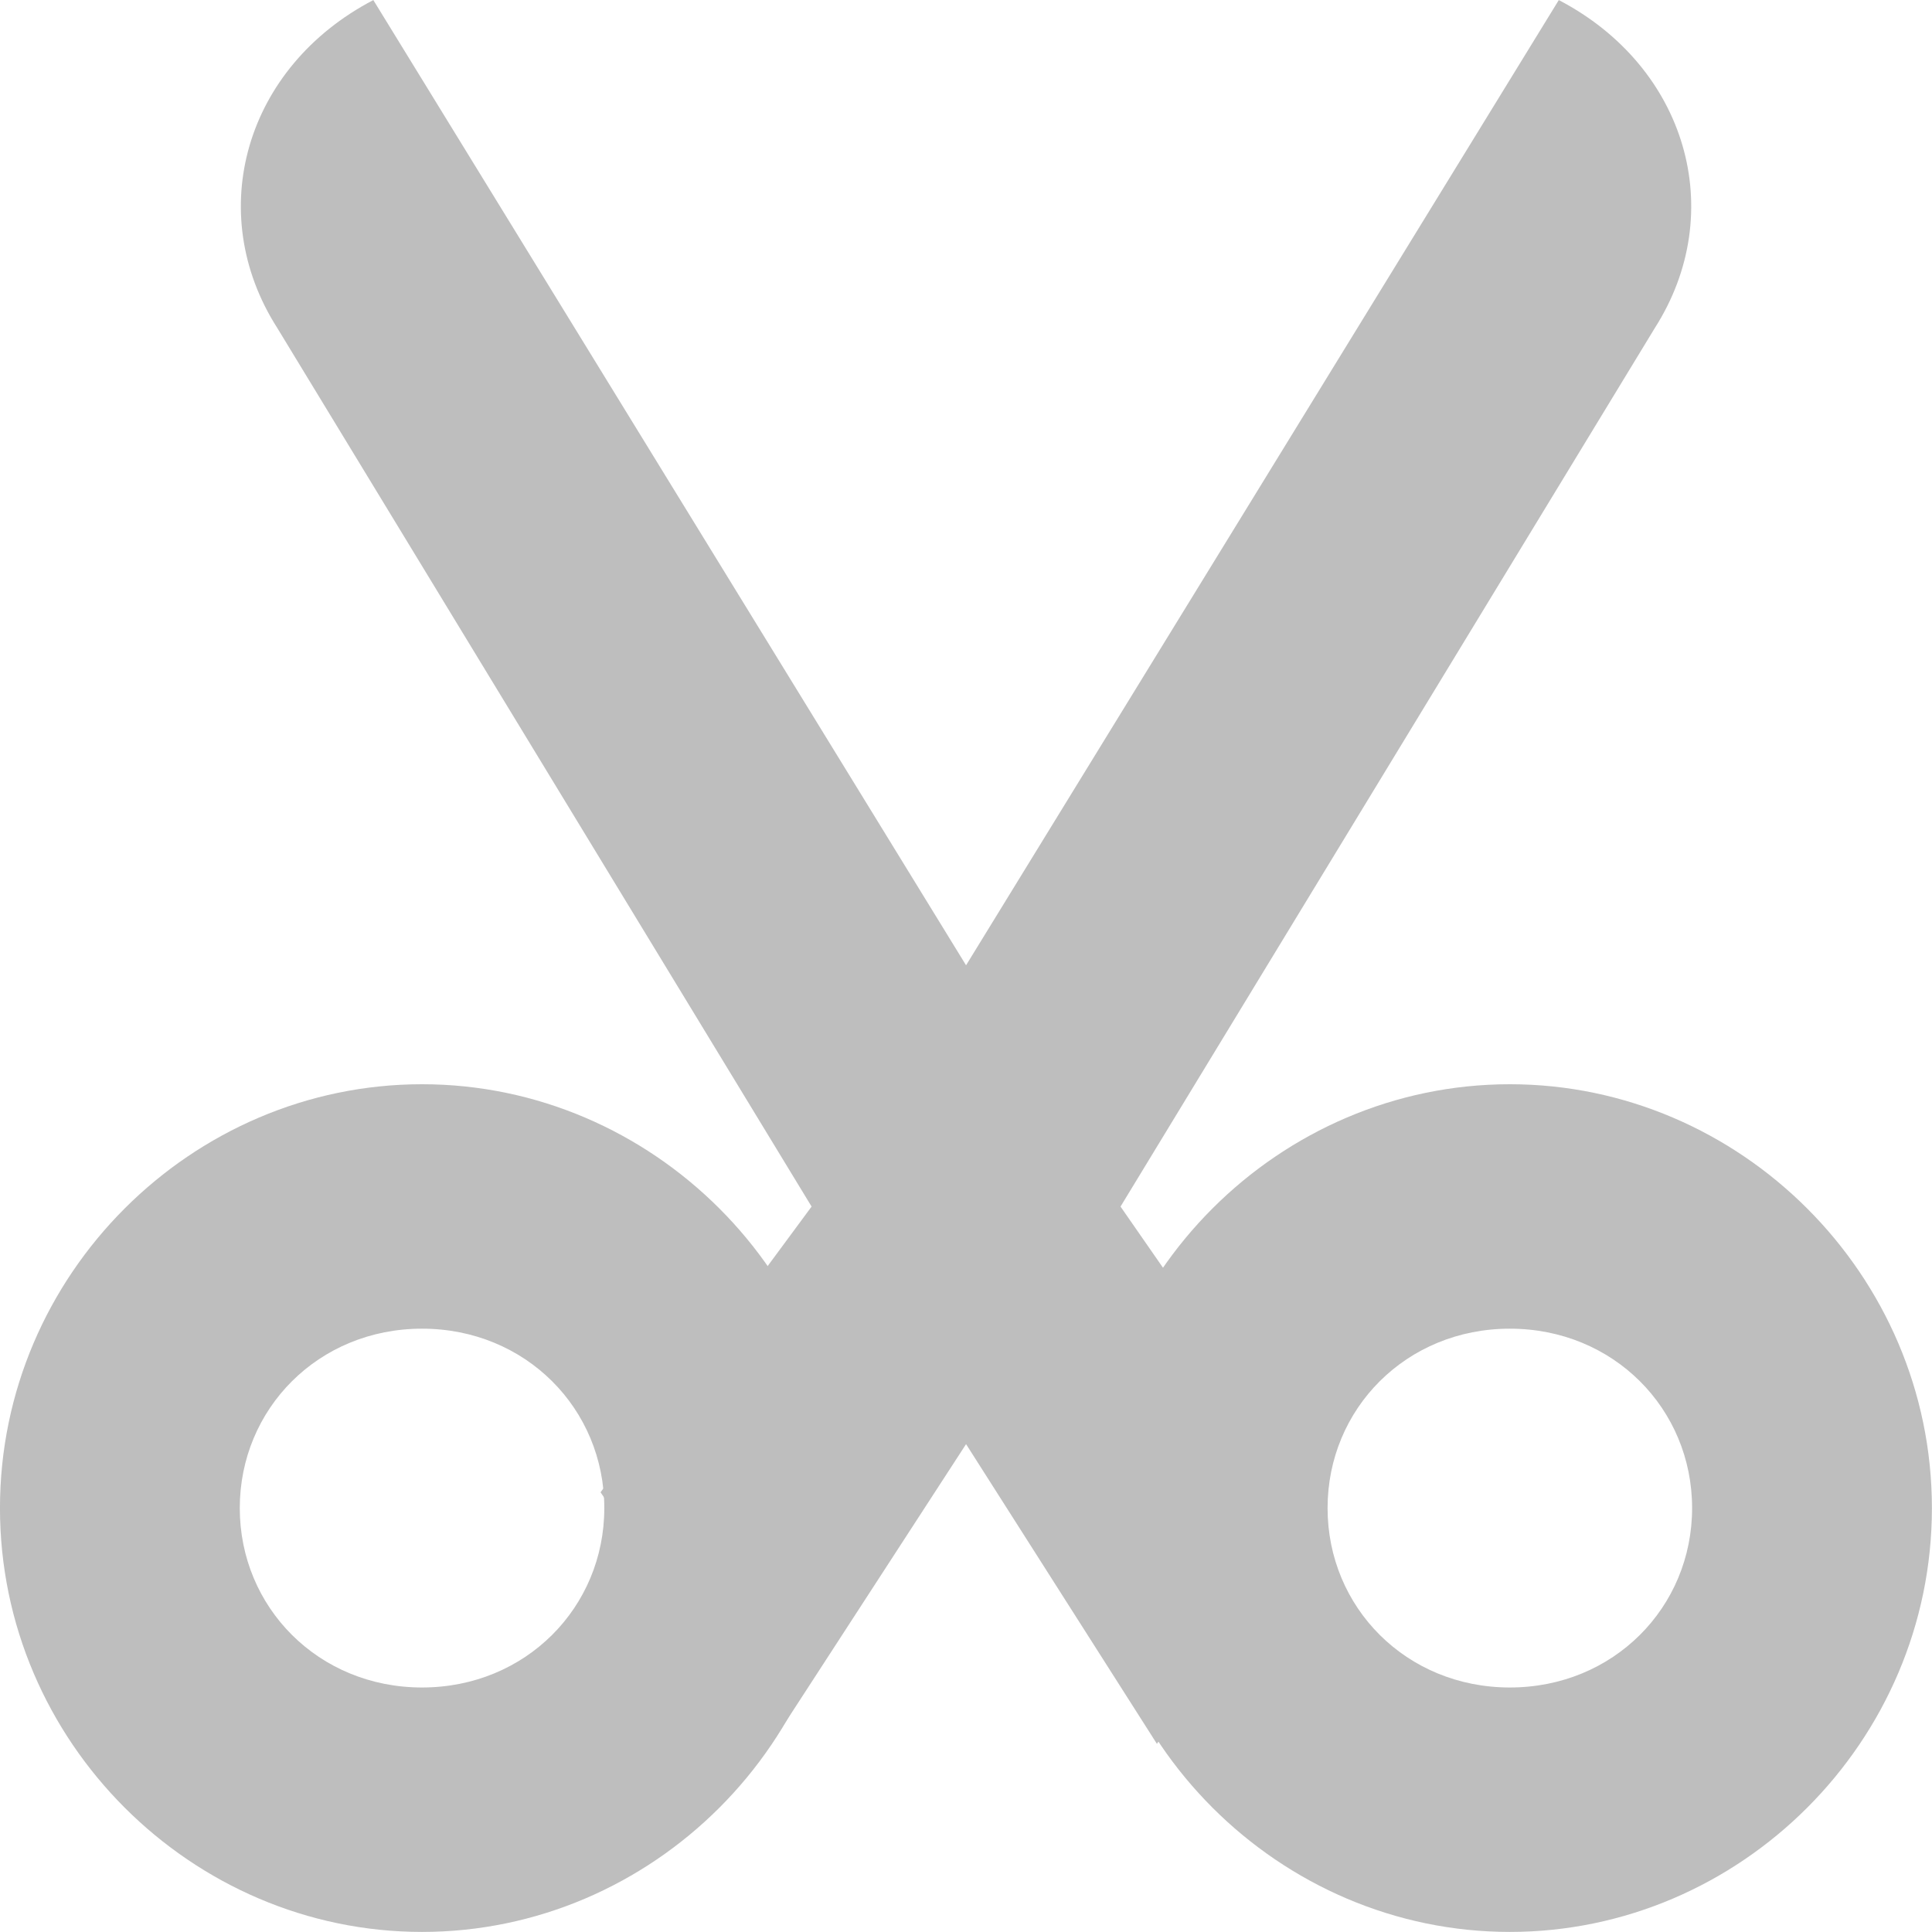
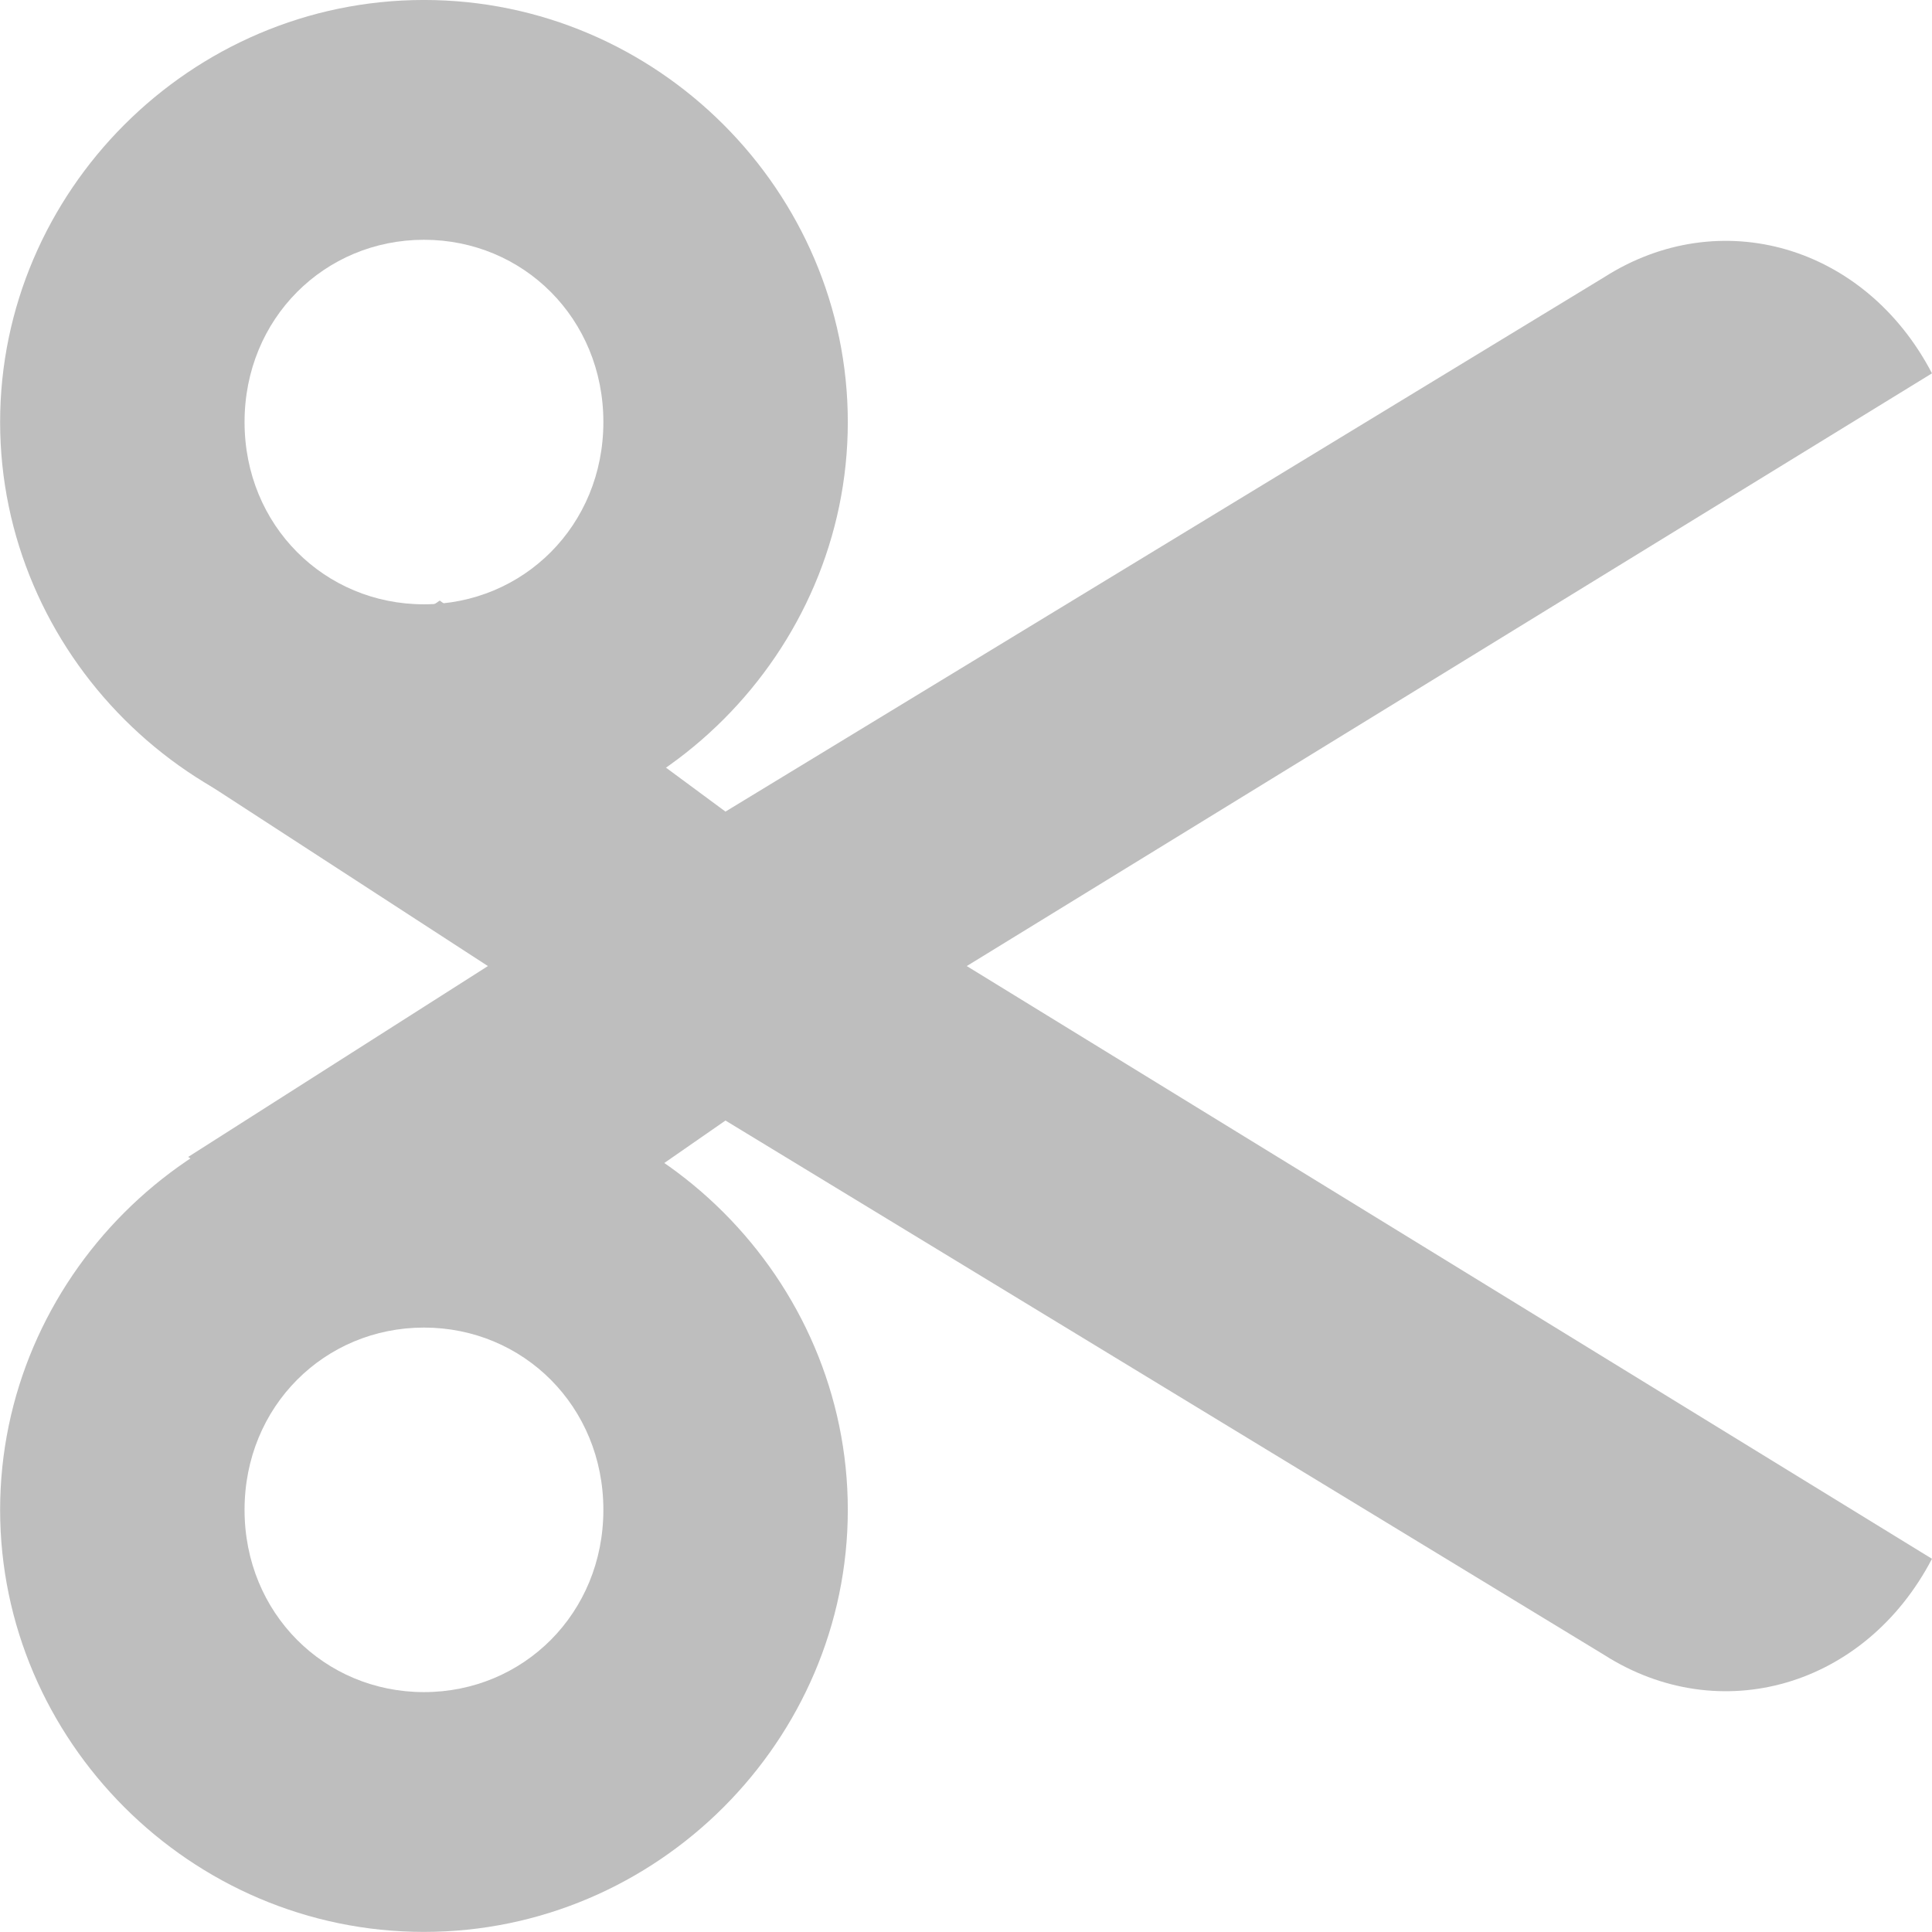
<svg xmlns="http://www.w3.org/2000/svg" width="16" height="16" viewBox="0 0 16 16" id="svg30571" version="1.1">
  <defs id="defs30573" />
  <g id="layer1" transform="translate(0,-1036.362)">
-     <g id="g3953" transform="matrix(1.000967,0,0,0.9991757,17.69687,1.360477)">
+     <g id="g3953" transform="matrix(0,1.000967,-0.9991757,0,1051.002,1054.059)">
      <path style="color:#000000;font-style:normal;font-variant:normal;font-weight:normal;font-stretch:normal;font-size:medium;line-height:normal;font-family:'Bitstream Vera Sans';-inkscape-font-specification:'Bitstream Vera Sans';text-indent:0;text-align:start;text-decoration:none;text-decoration-line:none;letter-spacing:normal;word-spacing:normal;text-transform:none;writing-mode:lr-tb;direction:ltr;text-anchor:start;display:inline;overflow:visible;visibility:visible;fill:#bebebe;fill-opacity:1;stroke:none;stroke-width:4.8;marker:none;enable-background:accumulate" id="path3940" d="m -14.188,1044.842 c -1.905,0 -3.492,1.575 -3.492,3.513 0,1.938 1.588,3.513 3.492,3.513 1.905,0 3.492,-1.575 3.492,-3.513 0,-1.938 -1.588,-3.513 -3.492,-3.513 z m 0,2.026 c 0.857,0 1.508,0.664 1.508,1.487 0,0.823 -0.651,1.487 -1.508,1.487 -0.857,0 -1.508,-0.664 -1.508,-1.487 0,-0.823 0.651,-1.487 1.508,-1.487 z" />
      <path style="color:#000000;font-style:normal;font-variant:normal;font-weight:normal;font-stretch:normal;font-size:medium;line-height:normal;font-family:'Bitstream Vera Sans';-inkscape-font-specification:'Bitstream Vera Sans';text-indent:0;text-align:start;text-decoration:none;text-decoration-line:none;letter-spacing:normal;word-spacing:normal;text-transform:none;writing-mode:lr-tb;direction:ltr;text-anchor:start;display:inline;overflow:visible;visibility:visible;fill:#bebebe;fill-opacity:1;stroke:none;stroke-width:4.8;marker:none;enable-background:accumulate" id="path3942" d="m -5.188,1044.842 c -1.905,0 -3.492,1.575 -3.492,3.513 0,1.938 1.588,3.513 3.492,3.513 1.905,0 3.492,-1.575 3.492,-3.513 0,-1.938 -1.588,-3.513 -3.492,-3.513 z m 0,2.026 c 0.857,0 1.508,0.664 1.508,1.487 0,0.823 -0.651,1.487 -1.508,1.487 -0.857,0 -1.508,-0.664 -1.508,-1.487 0,-0.823 0.651,-1.487 1.508,-1.487 z" />
      <path style="fill:#bebebe;fill-opacity:1;stroke:none" id="rect4875-7" d="m -14.591,1035.856 c -1.06,0.554 -1.407,1.759 -0.794,2.719 l 4.42,7.281 -1.746,2.368 1.414,2.085 1.61,-2.484 1.579,2.484 1.401,-1.997 -1.702,-2.456 4.42,-7.281 c 0.612,-0.96 0.266,-2.165 -0.794,-2.719 l -4.904,8 z" />
    </g>
  </g>
</svg>
